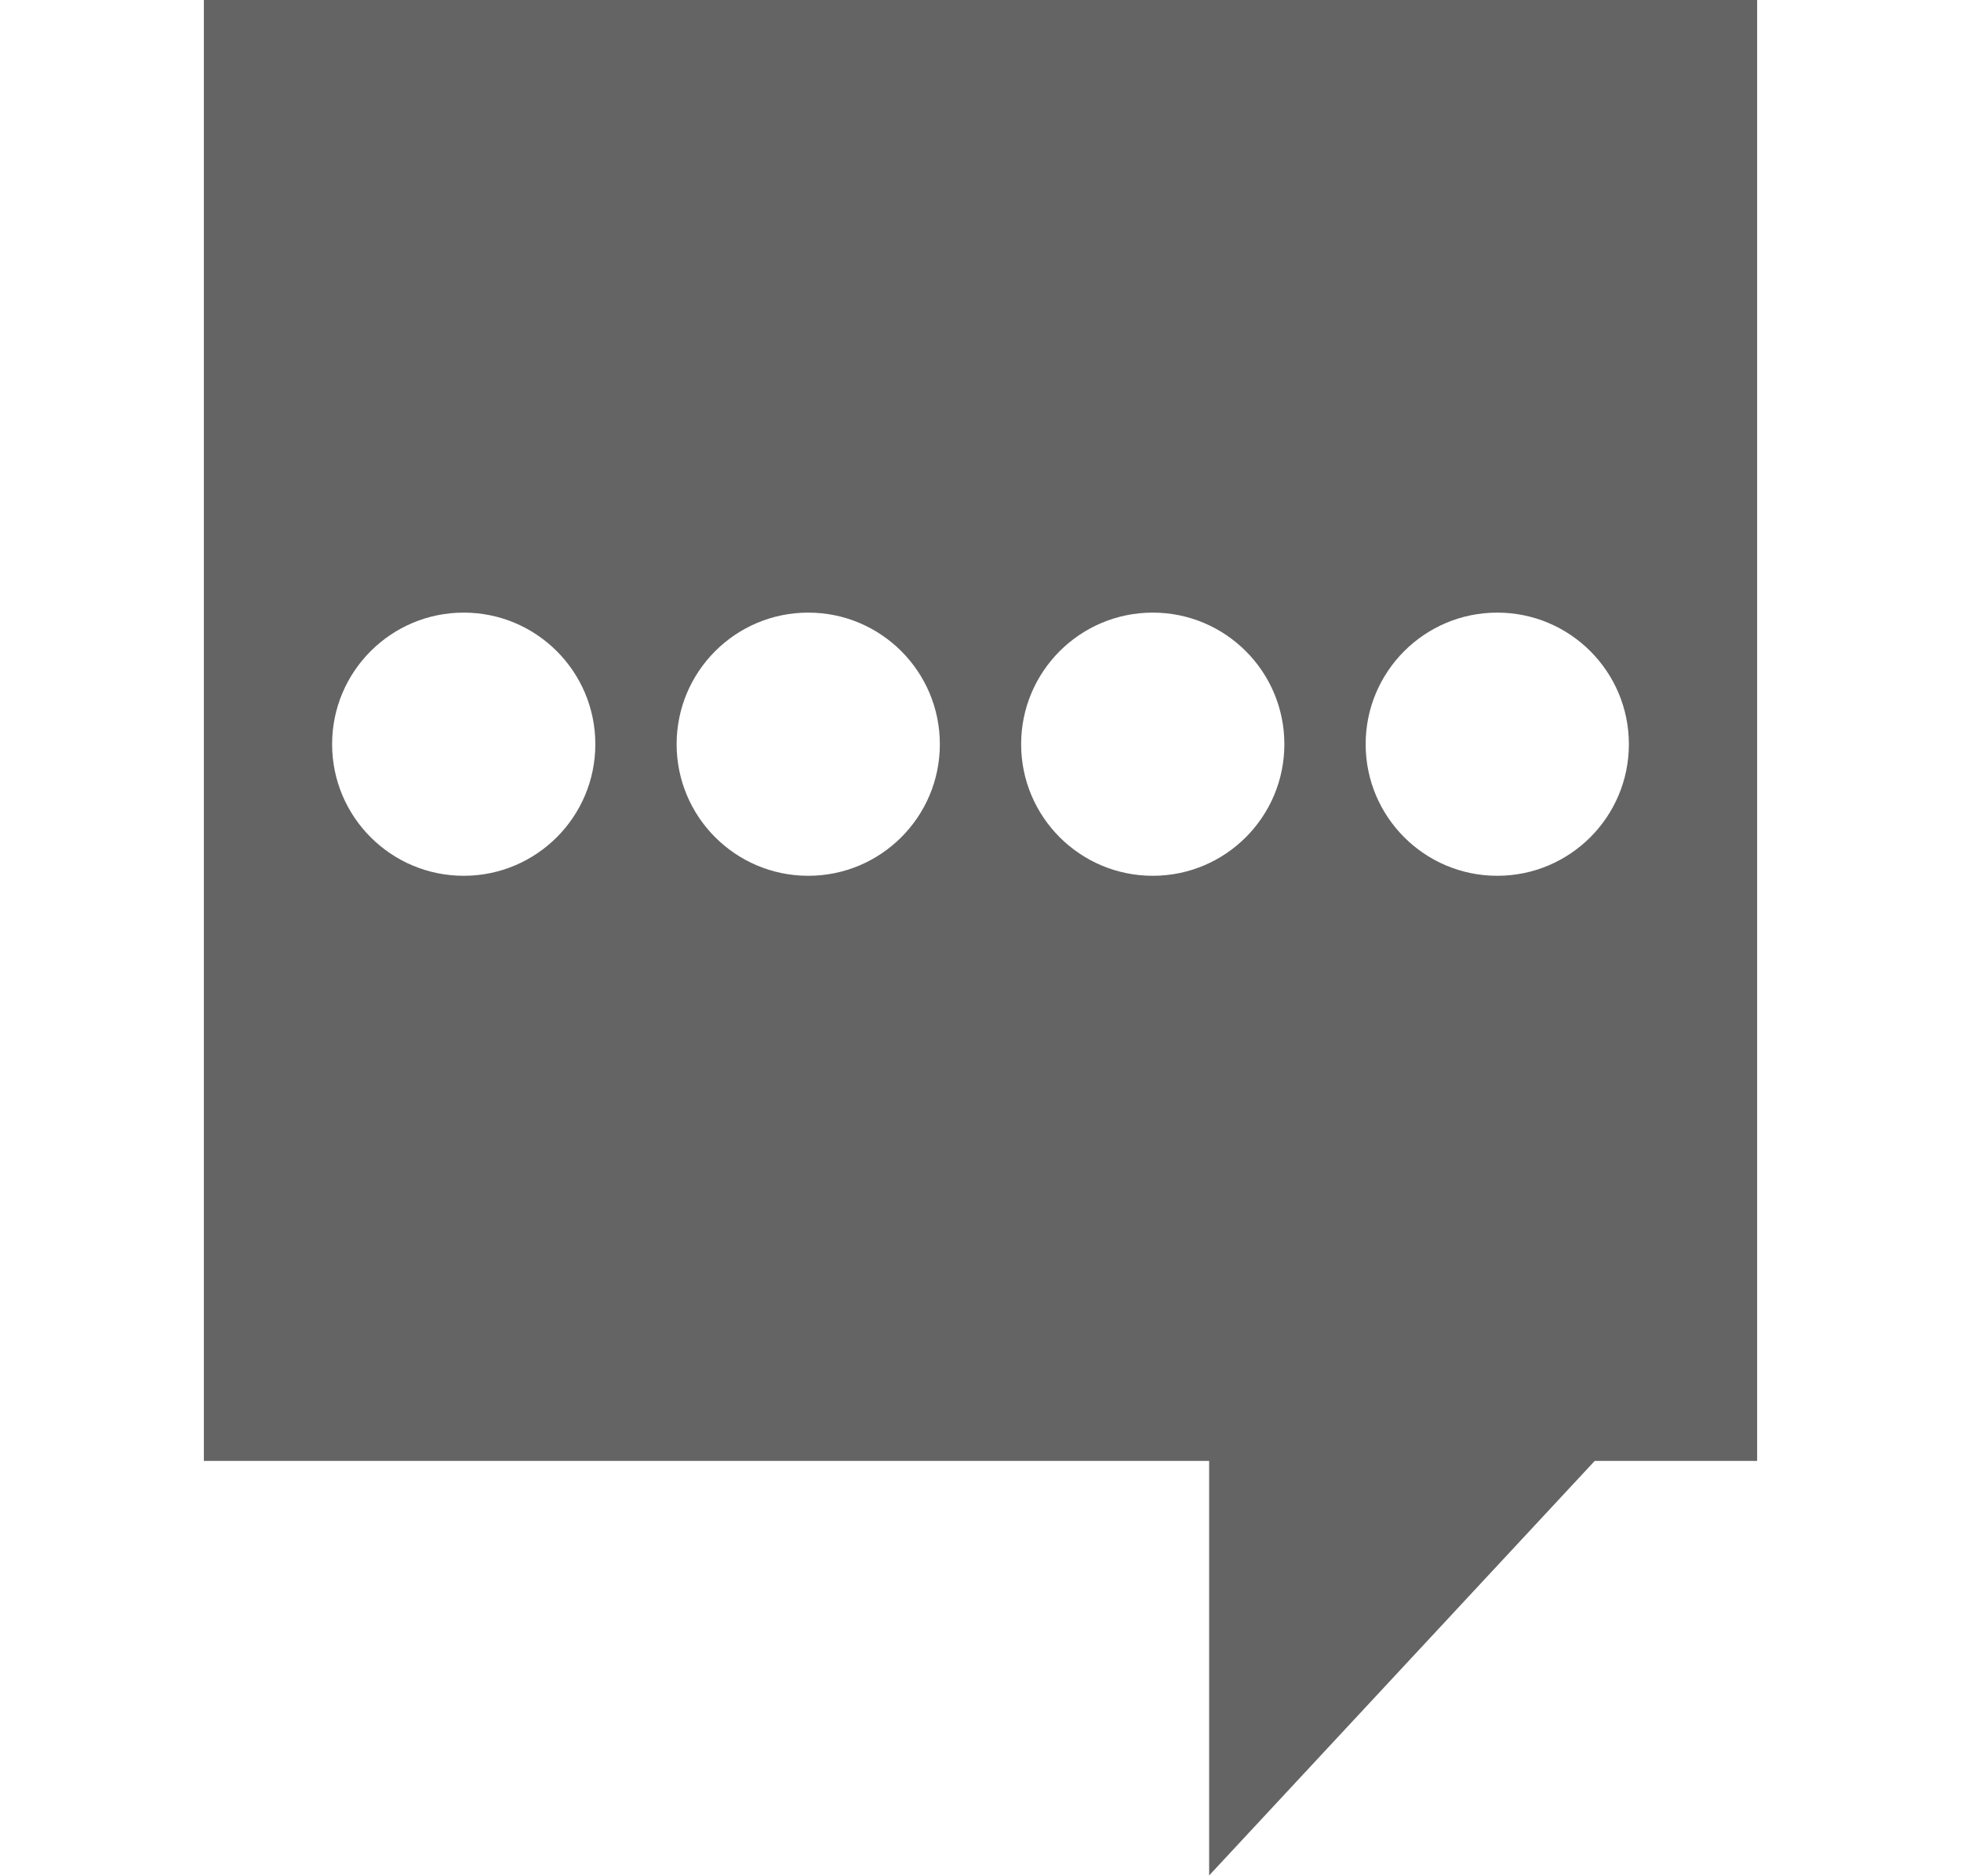
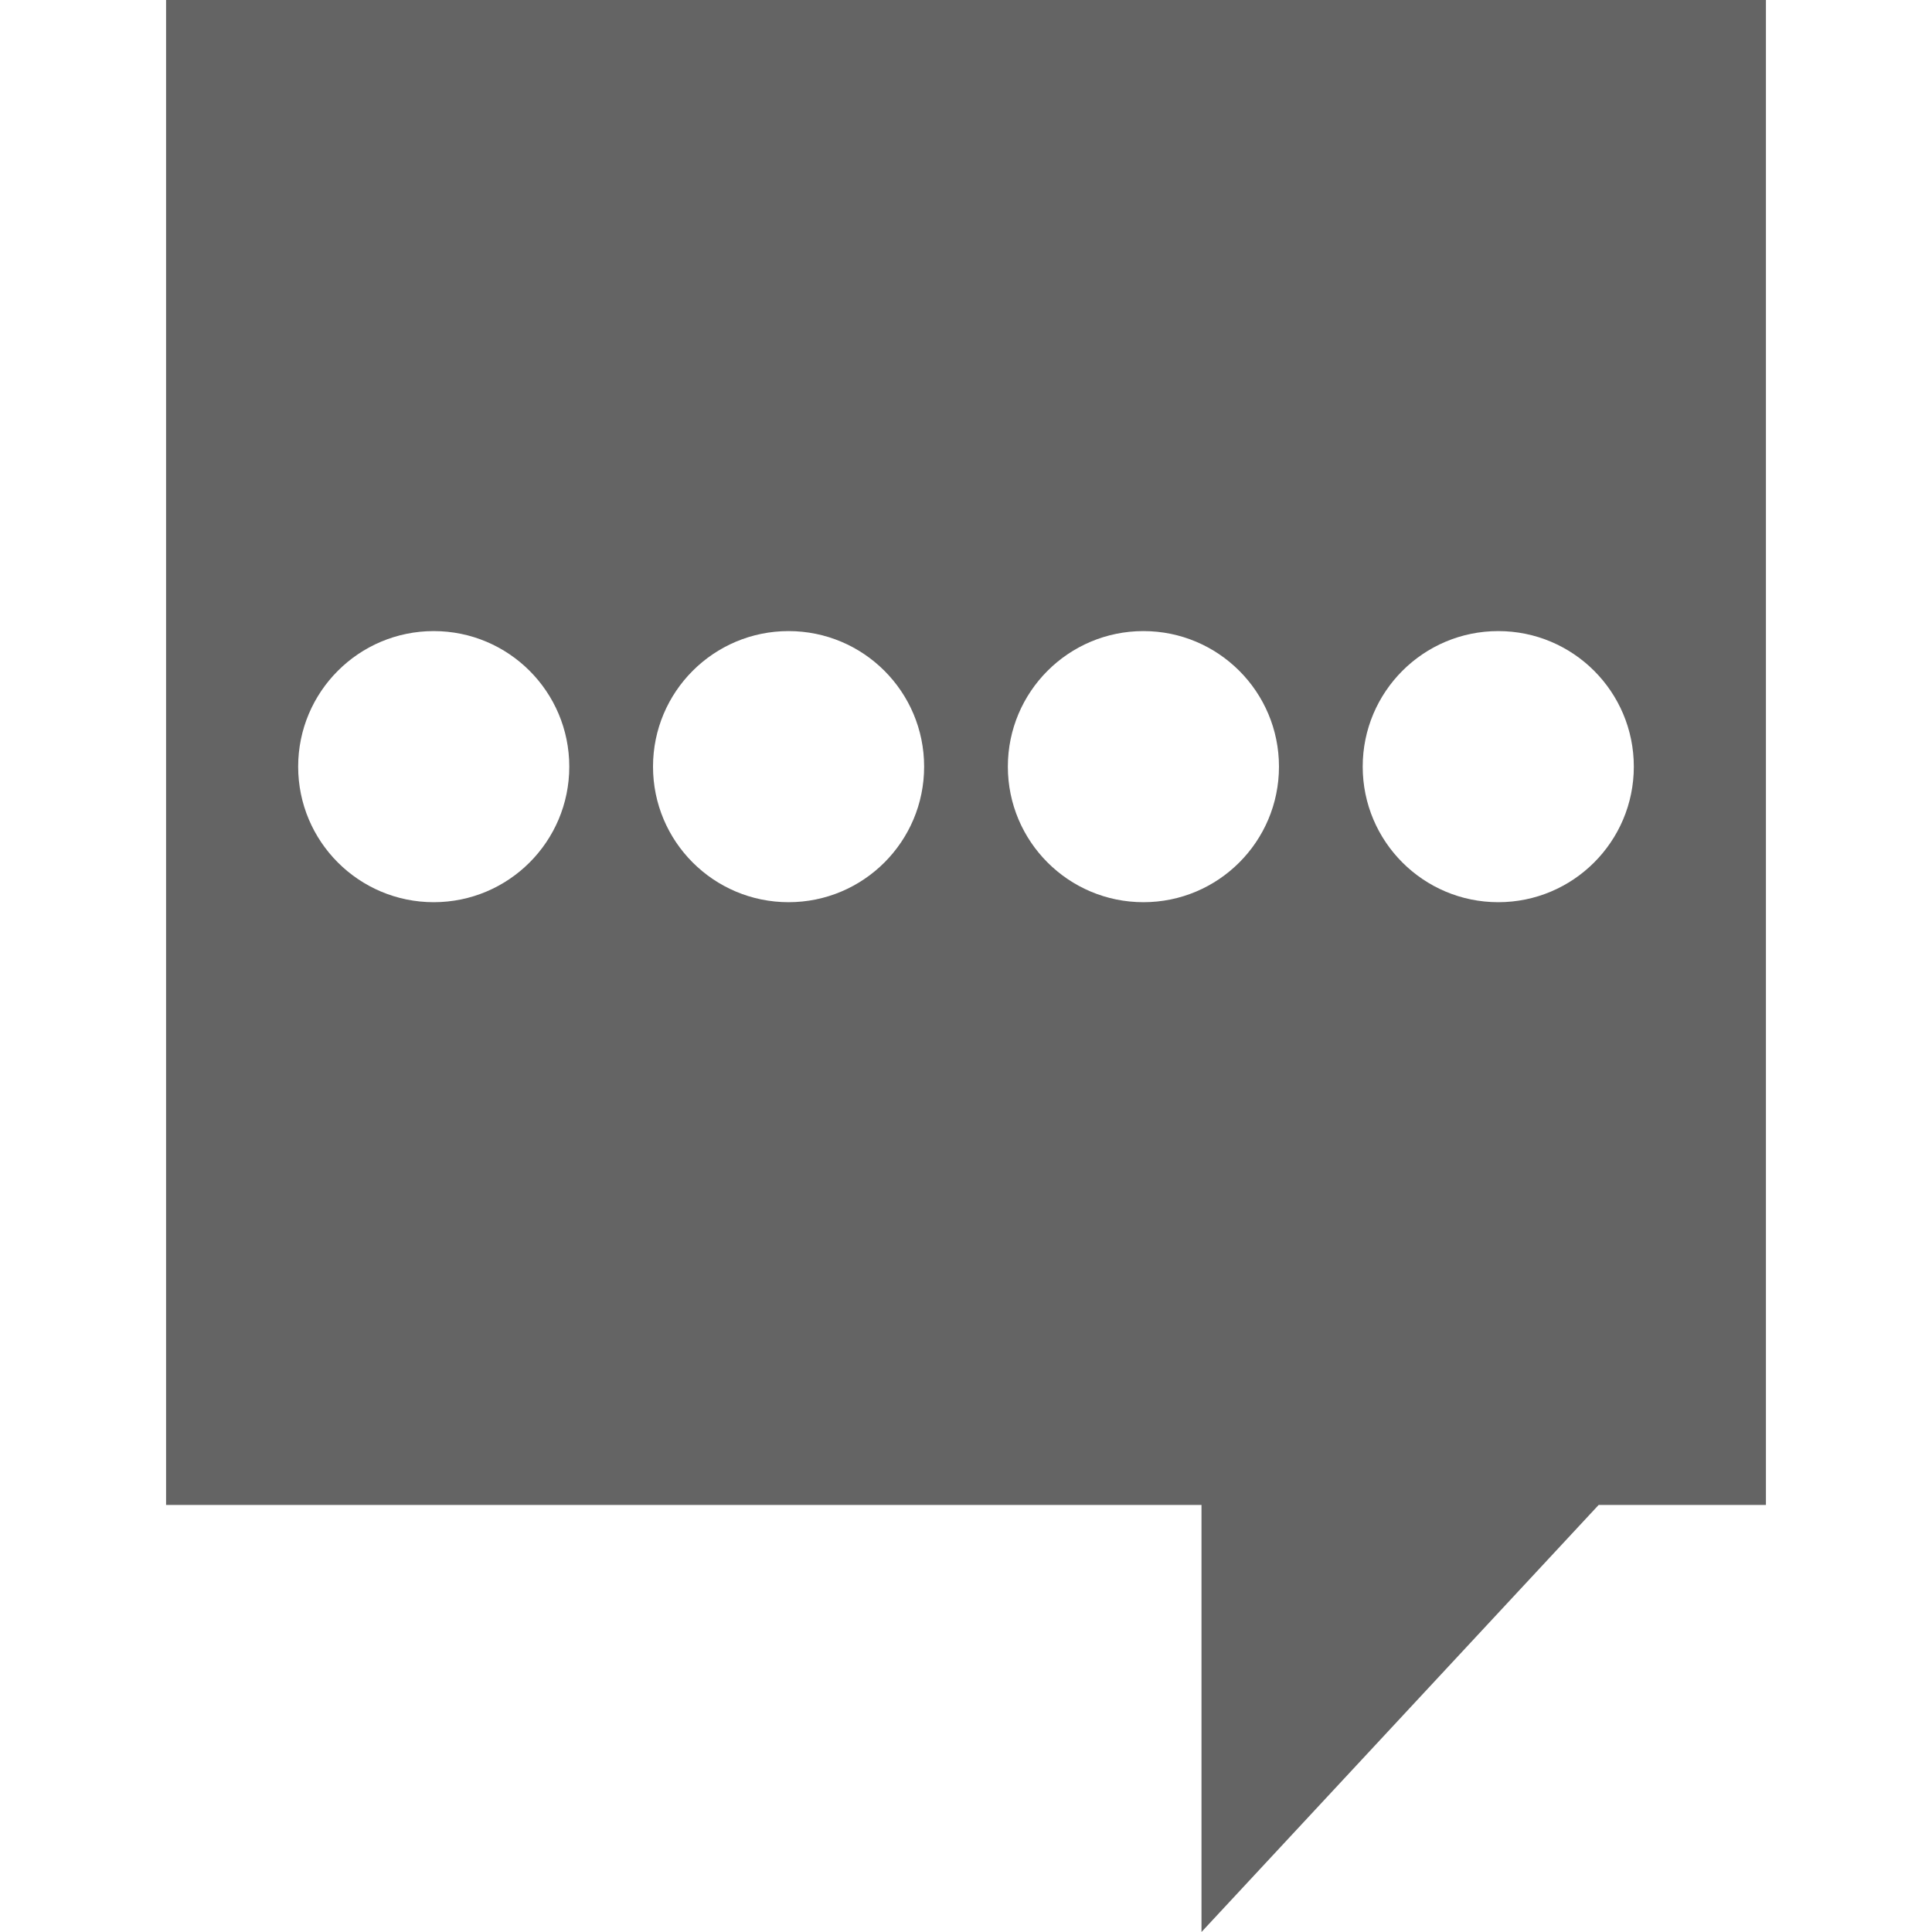
- <svg xmlns="http://www.w3.org/2000/svg" fill="#646464" version="1.1" id="Capa_1" width="23px" height="22px" viewBox="0 0 485.87 485.869" xml:space="preserve">
+ <svg xmlns="http://www.w3.org/2000/svg" fill="#646464" version="1.1" id="Capa_1" width="20px" height="20px" viewBox="0 0 485.87 485.869" xml:space="preserve">
  <g>
    <g>
      <path d="M41.766,378.467h260.393v107.402l99.884-107.402h42.061V0H41.766V378.467z M376.792,158.709    c18.829,0,34.091,15.264,34.091,34.09c0,18.83-15.265,34.09-34.091,34.09s-34.091-15.264-34.091-34.09    C342.703,173.971,357.964,158.709,376.792,158.709z M287.554,158.709c18.828,0,34.09,15.264,34.09,34.09    c0,18.83-15.264,34.09-34.09,34.09c-18.829,0-34.093-15.264-34.093-34.09C253.461,173.971,268.725,158.709,287.554,158.709z     M198.314,158.709c18.829,0,34.091,15.264,34.091,34.09c0,18.83-15.264,34.09-34.091,34.09c-18.83,0-34.09-15.264-34.09-34.09    C164.224,173.971,179.485,158.709,198.314,158.709z M109.074,158.709c18.83,0,34.092,15.264,34.092,34.09    c0,18.83-15.265,34.09-34.092,34.09c-18.825,0-34.09-15.264-34.09-34.09C74.984,173.971,90.246,158.709,109.074,158.709z" />
    </g>
  </g>
</svg>
